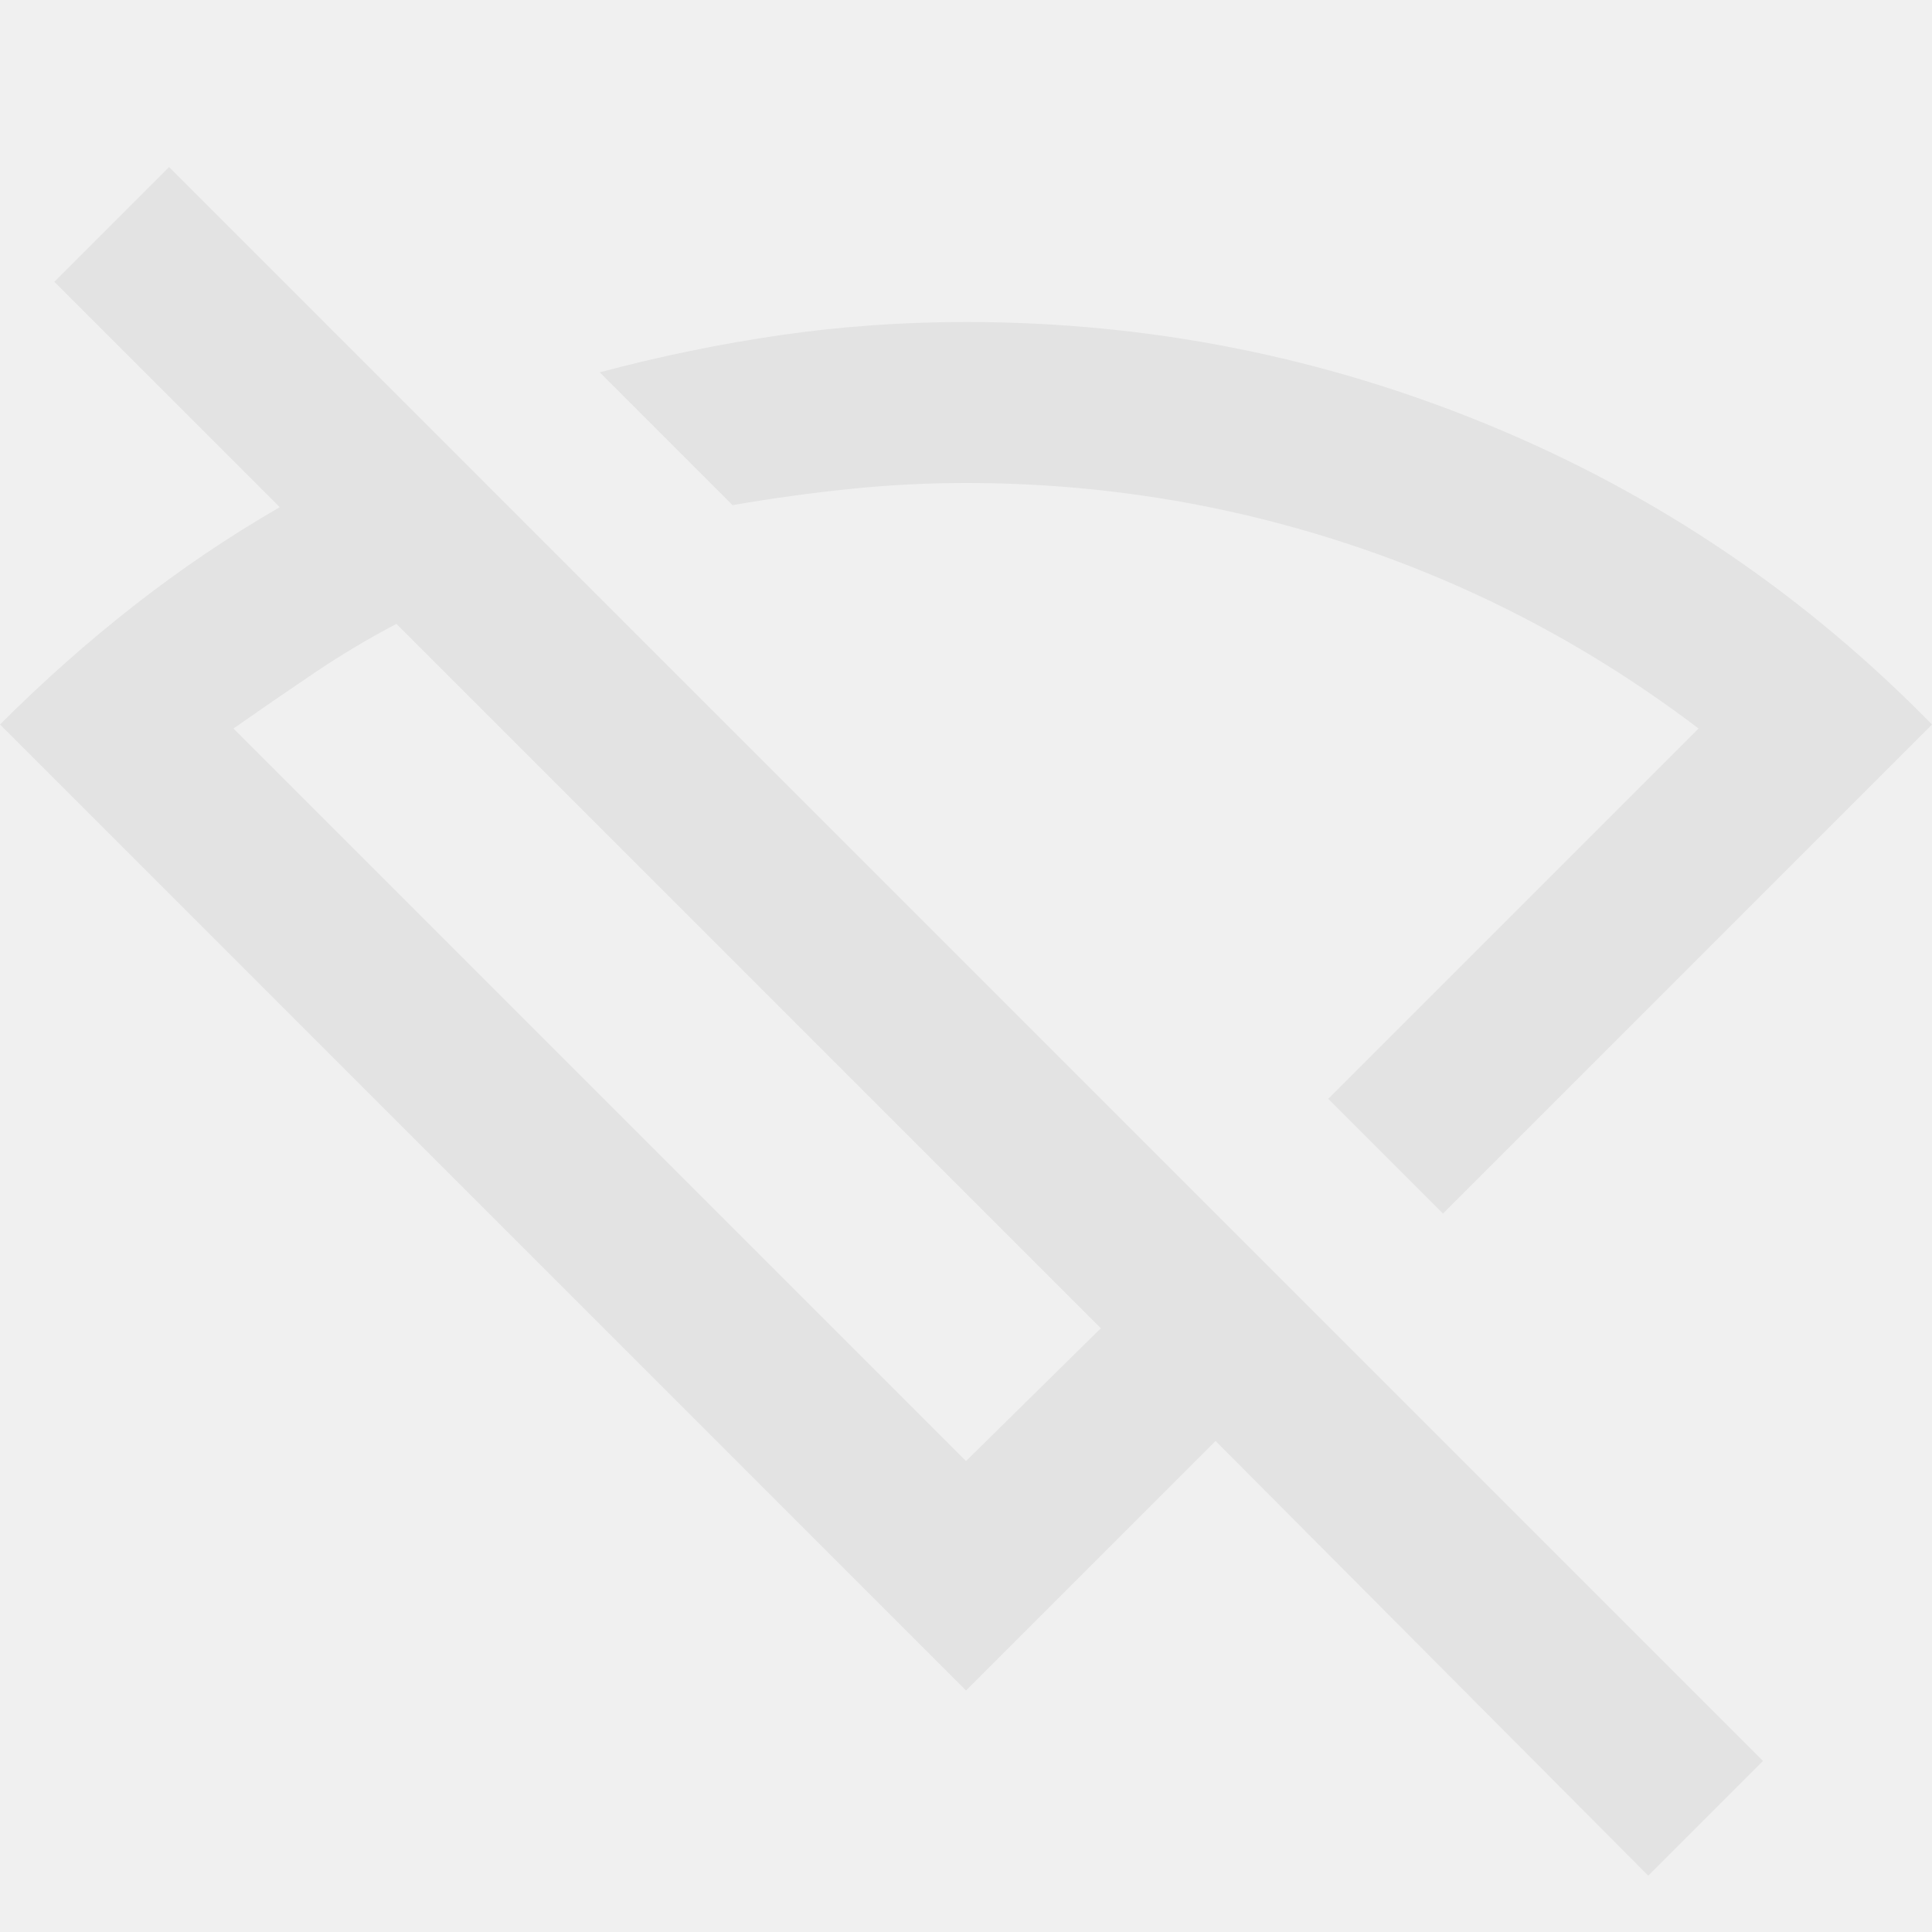
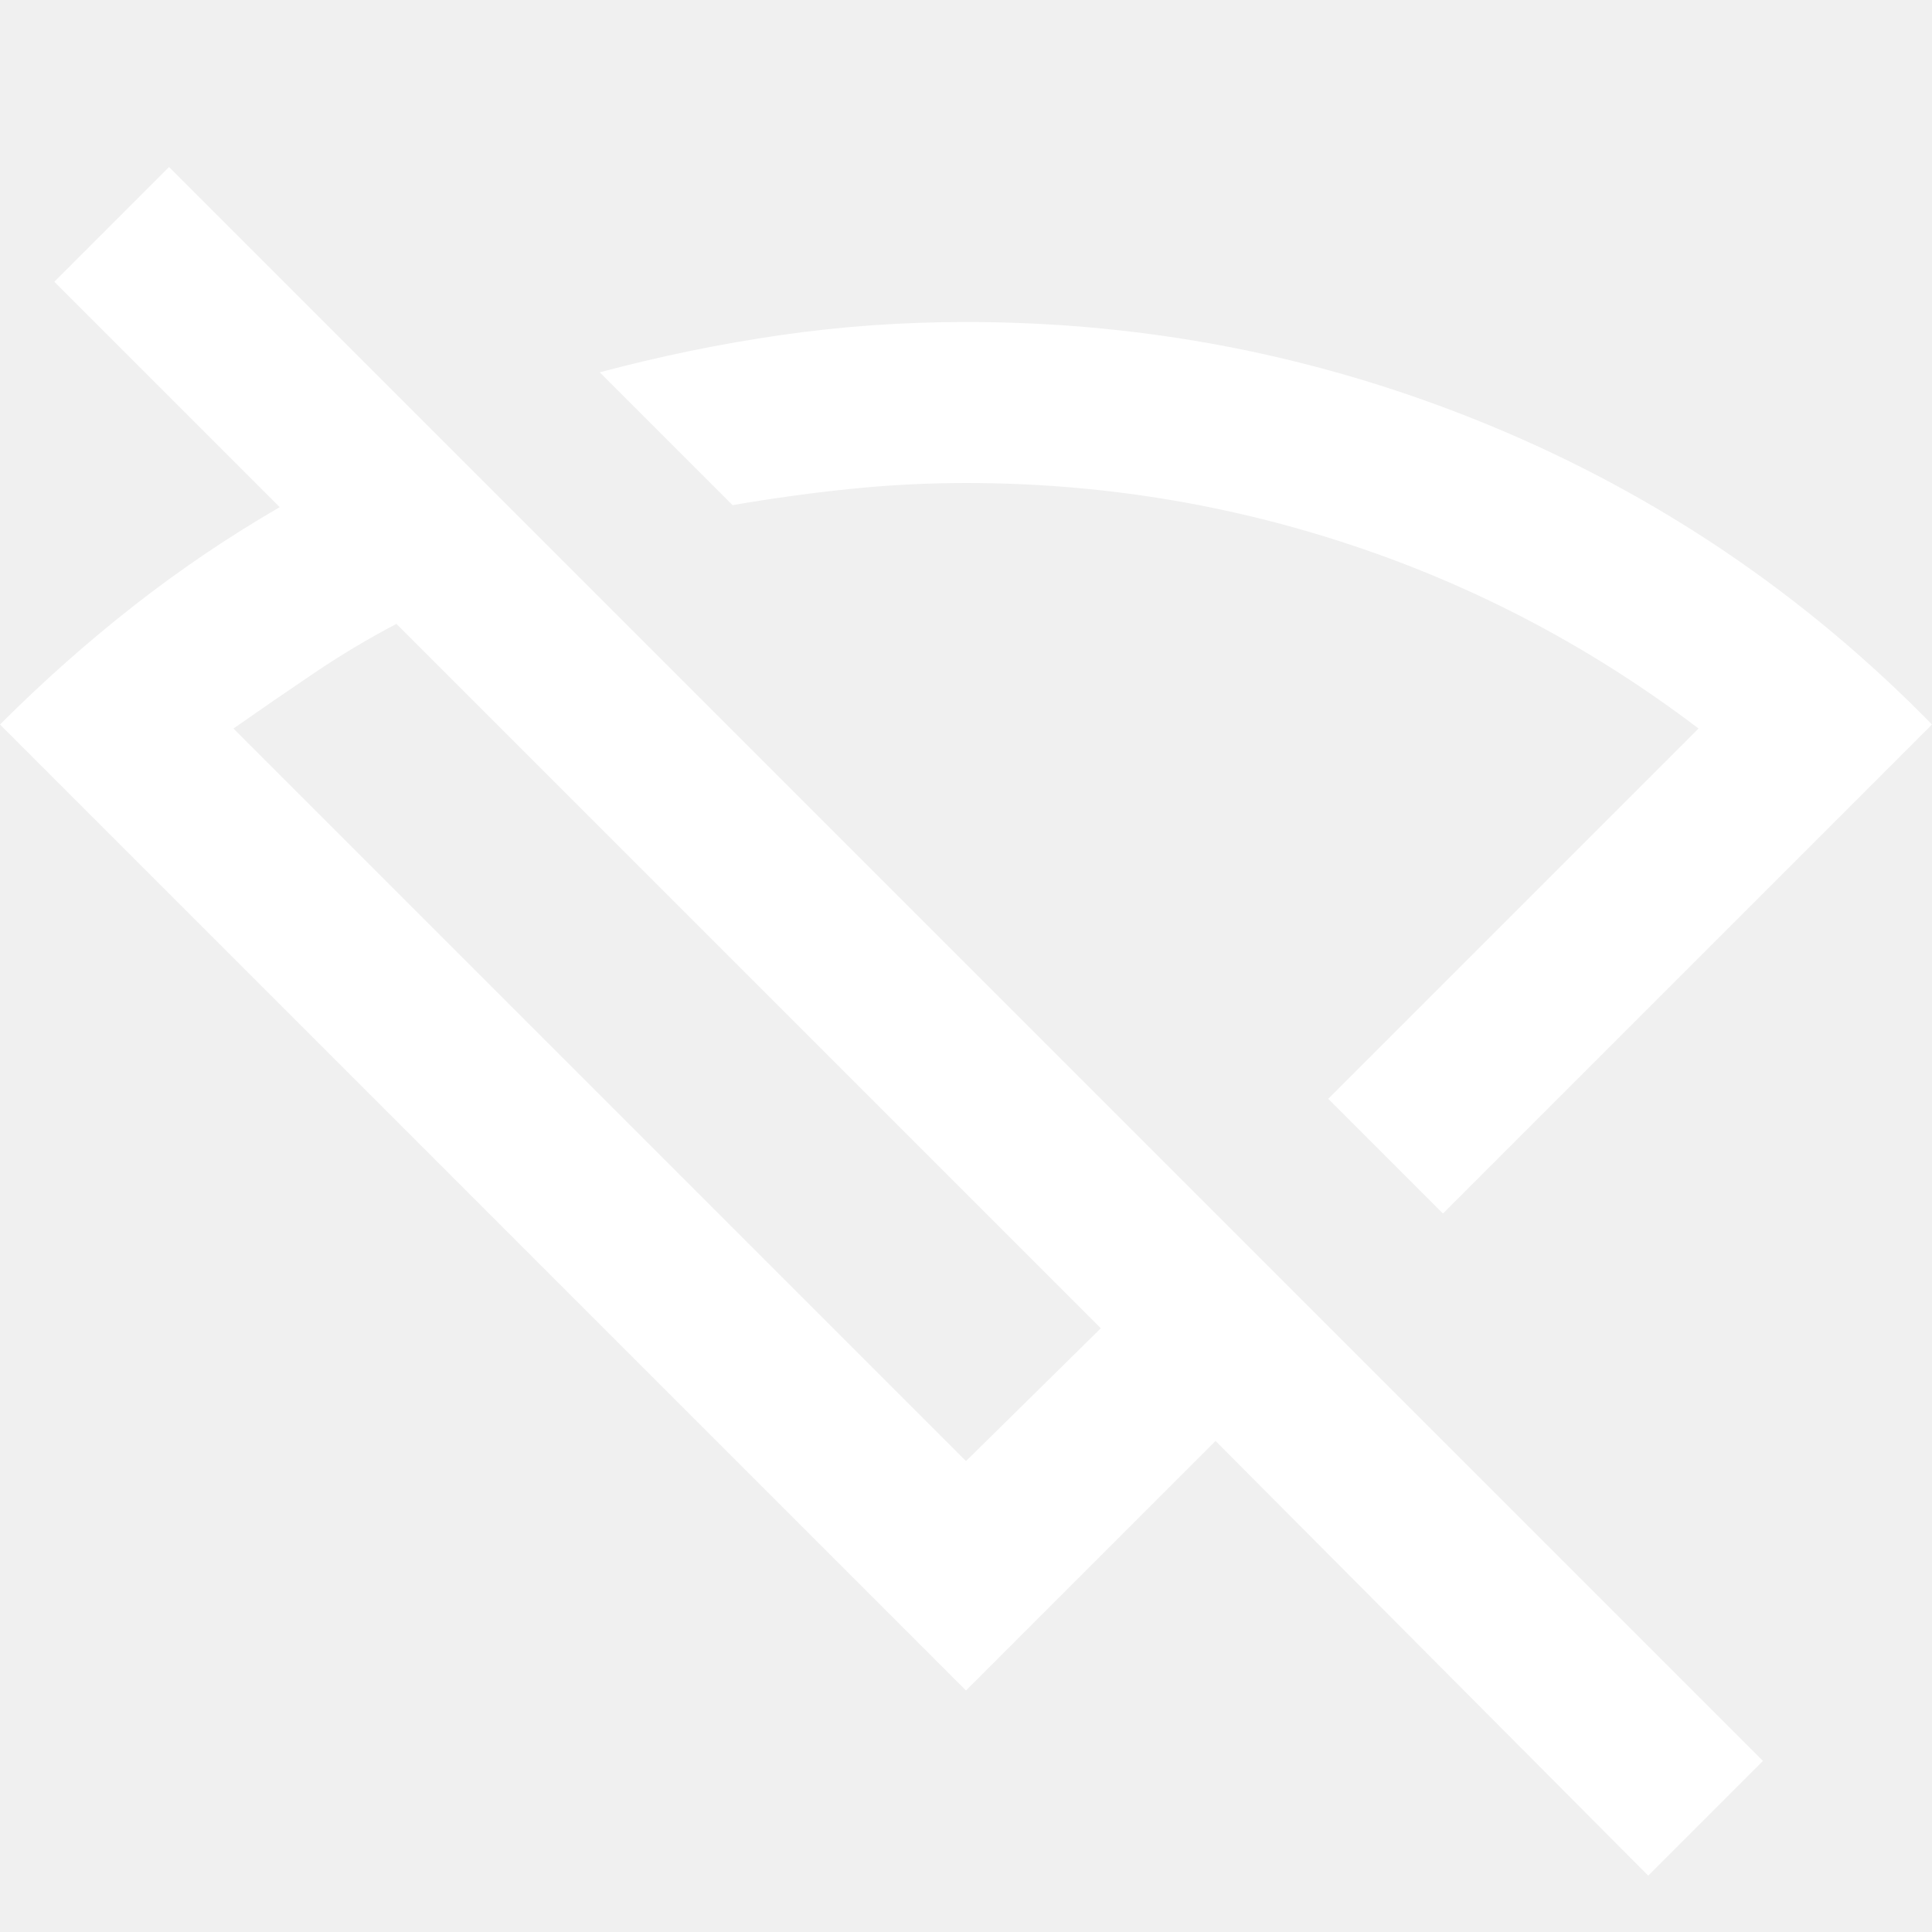
- <svg xmlns="http://www.w3.org/2000/svg" height="24px" viewBox="0 -960 960 960" width="24px" fill="#e3e3e3">
+ <svg xmlns="http://www.w3.org/2000/svg" height="24px" viewBox="0 -960 960 960" width="24px" fill="white">
  <path d="m717-357-57-57 184-184q-79-60-172-91t-192-31q-29 0-58 3t-58 8l-66-66q45-12 90-18.5t92-6.5q136 0 260.5 51.5T960-600L717-357ZM480-234l67-66-350-350q-21 11-41 24.5T116-598l364 364ZM819-28 604-244 480-120 0-600q32-32 66.5-59t72.5-49L27-820l57-57L876-85l-57 57ZM512-562Zm-140 87Z" />
</svg>
